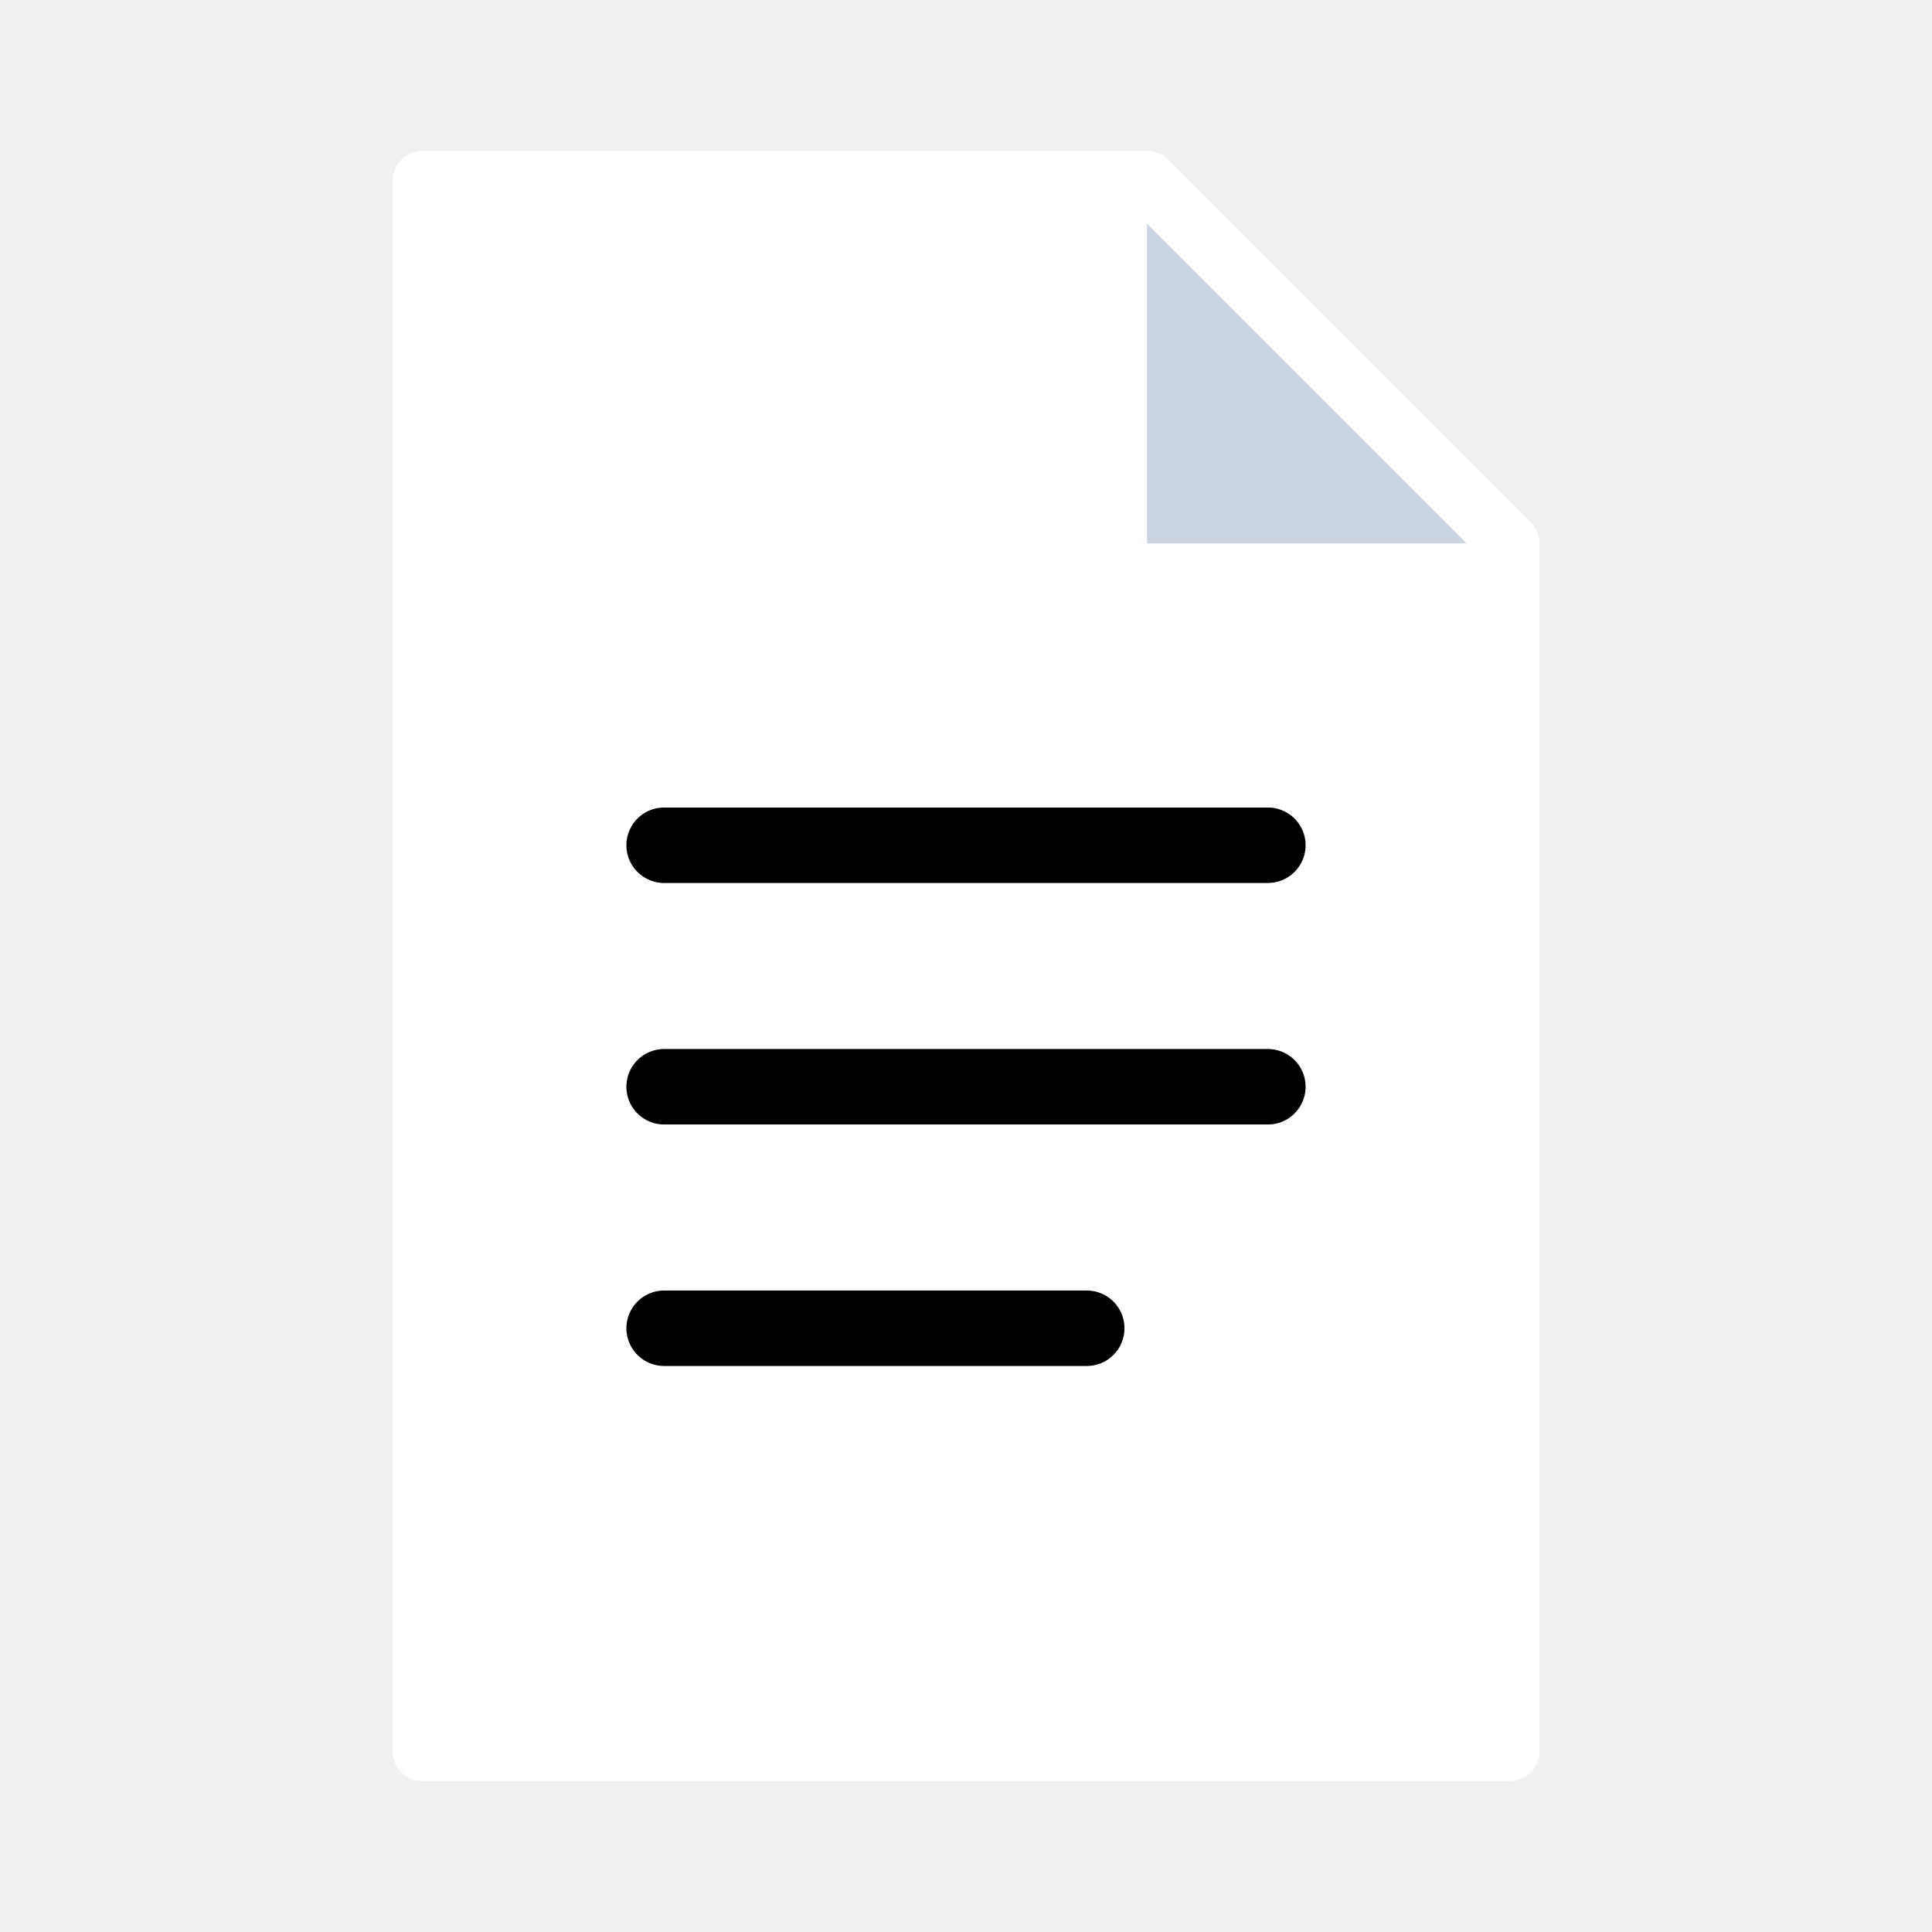
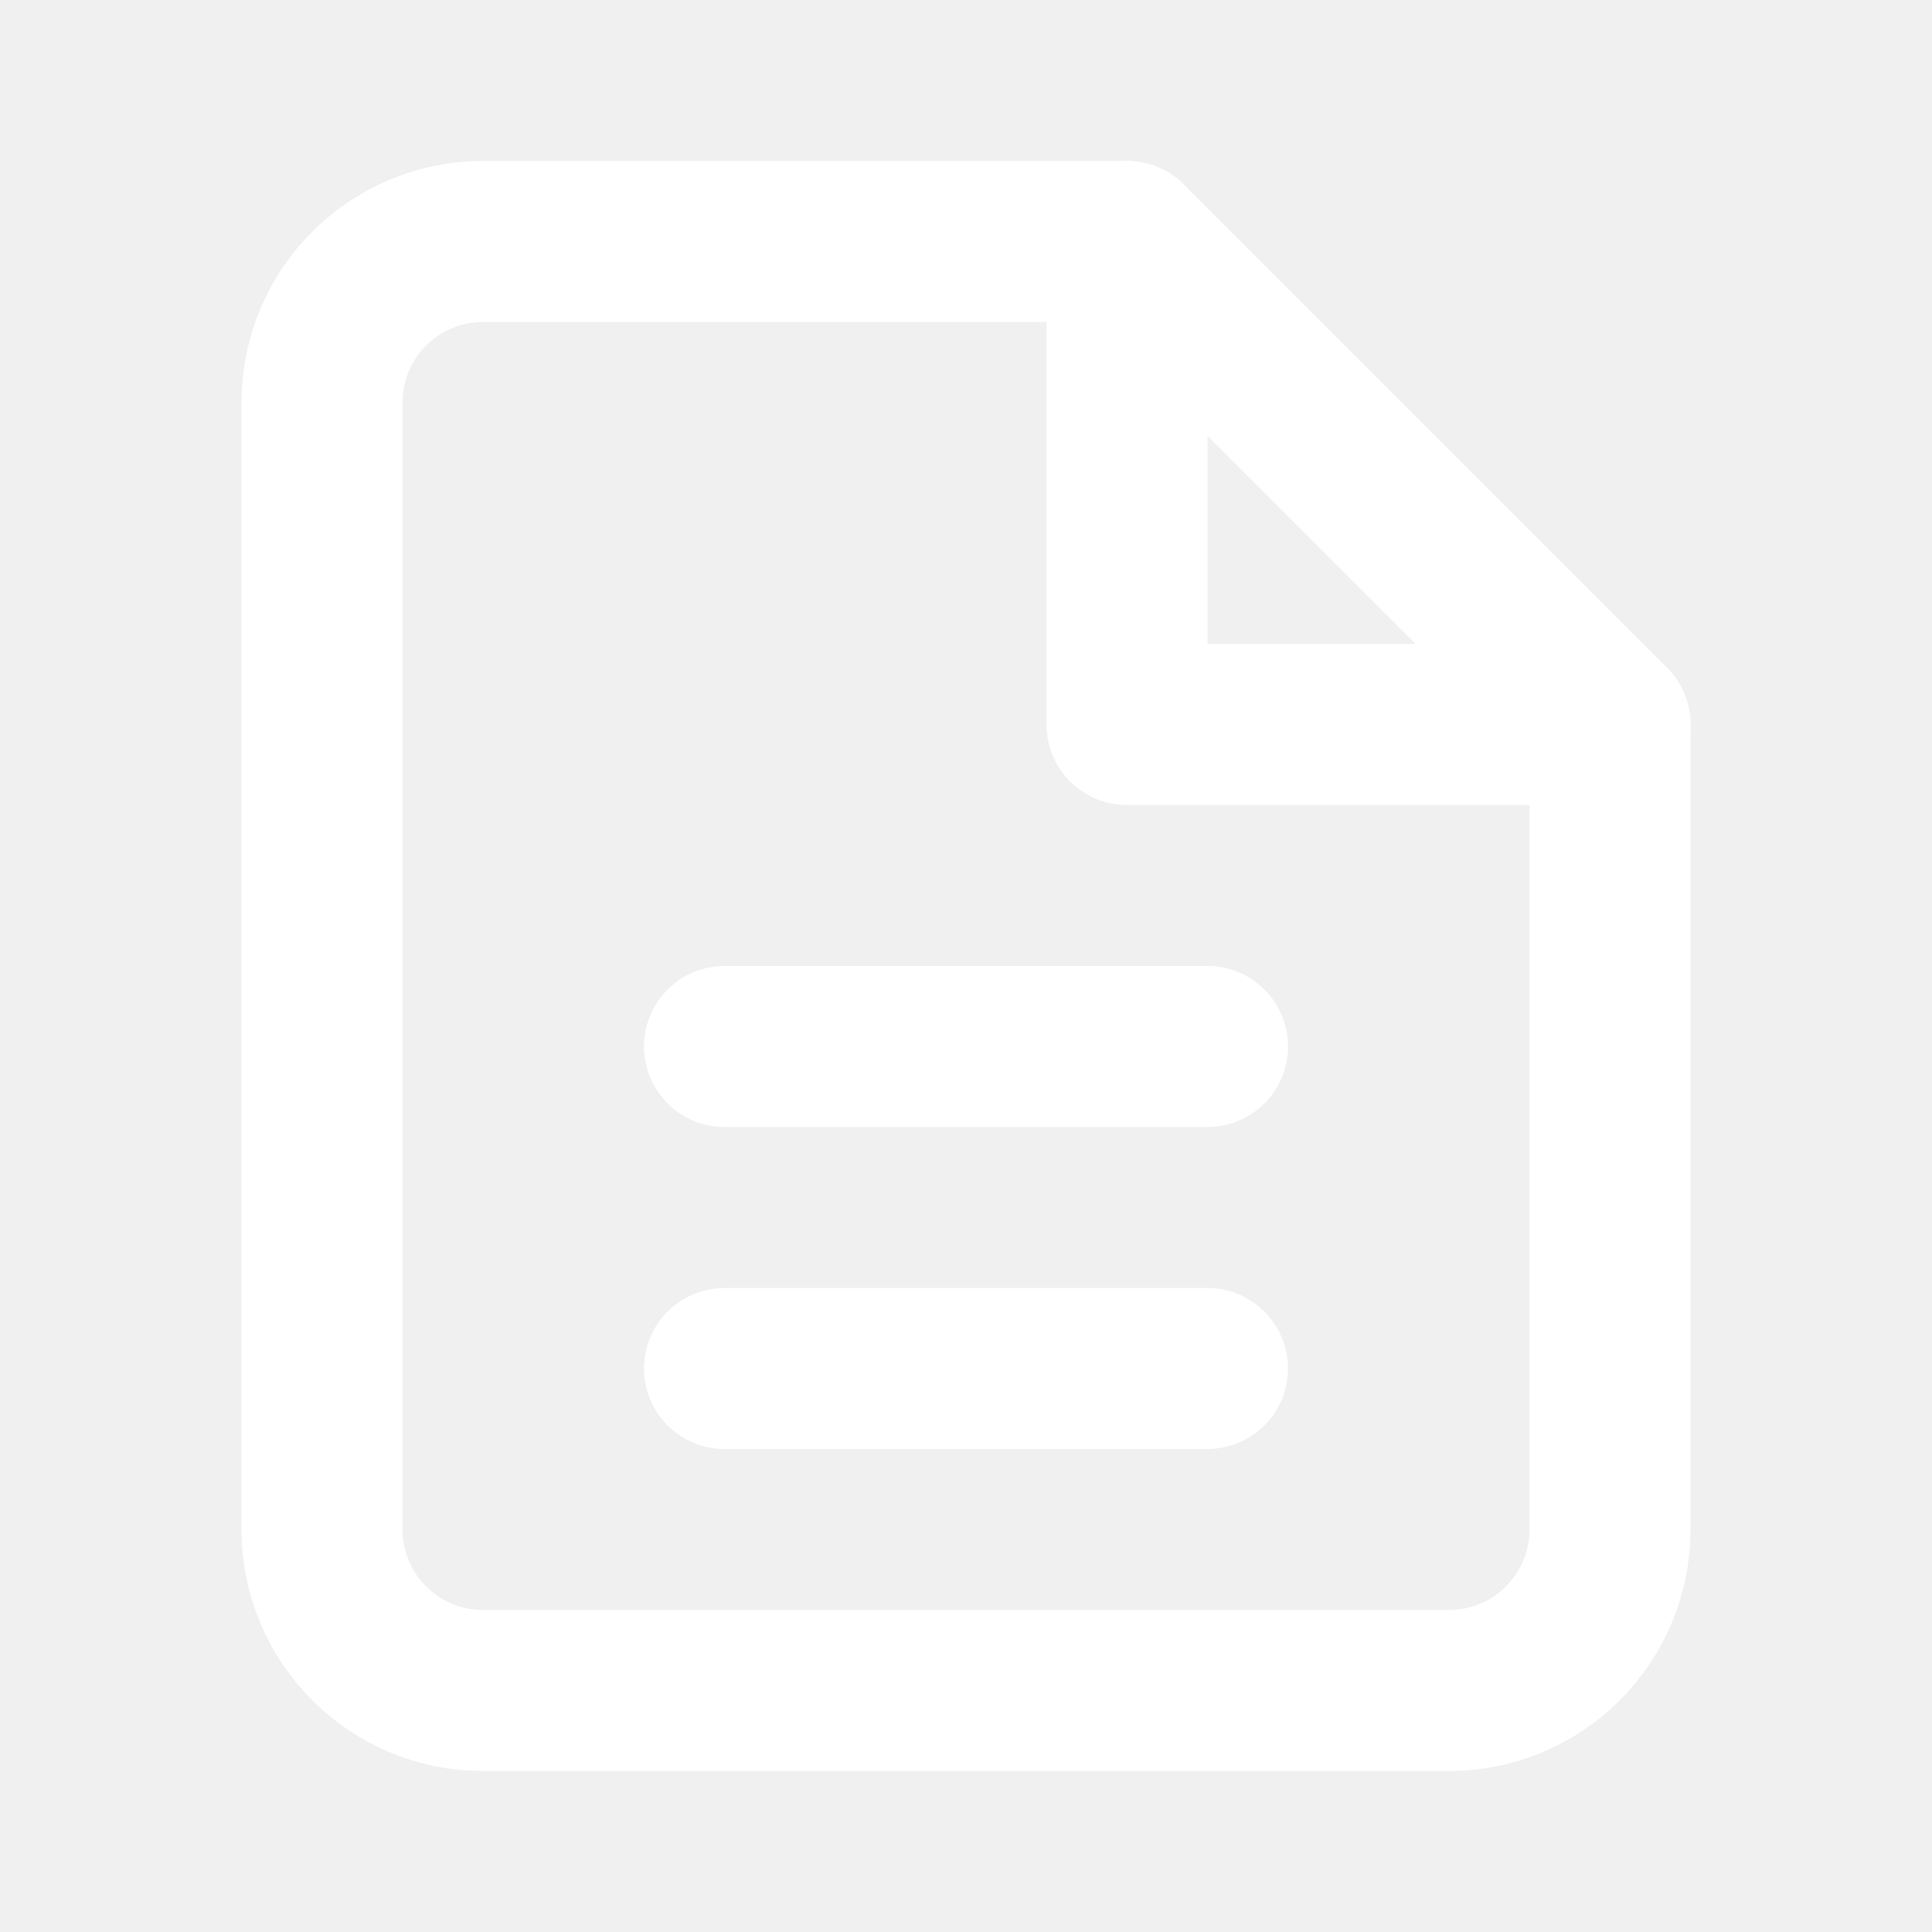
- <svg xmlns="http://www.w3.org/2000/svg" width="256" height="256" viewBox="0 0 256 256" fill="none">
-   <path d="M56 24h96l48 48v160H56V24z" fill="#FFFFFF" />
-   <path d="M152 24v48h48" fill="#E8EEF7" />
-   <path d="M152 24l48 48h-48V24z" fill="#CBD5E1" />
-   <path d="M56 24h96l48 48v160H56V24z" stroke="white" stroke-width="8" stroke-linejoin="round" />
-   <path d="M88 112h80M88 144h80M88 176h56" stroke="currentColor" stroke-width="10" stroke-linecap="round" />
+ <svg xmlns="http://www.w3.org/2000/svg" viewBox="0 0 24 24" fill="none" stroke="#FFFFFF" stroke-width="2" stroke-linecap="round" stroke-linejoin="round">
+   <path d="M14 3H6a2 2 0 0 0-2 2v14a2 2 0 0 0 2 2h12a2 2 0 0 0 2-2V9z" />
+   <path d="M14 3v6h6" />
+   <path d="M9 13h6M9 17h6" />
</svg>
